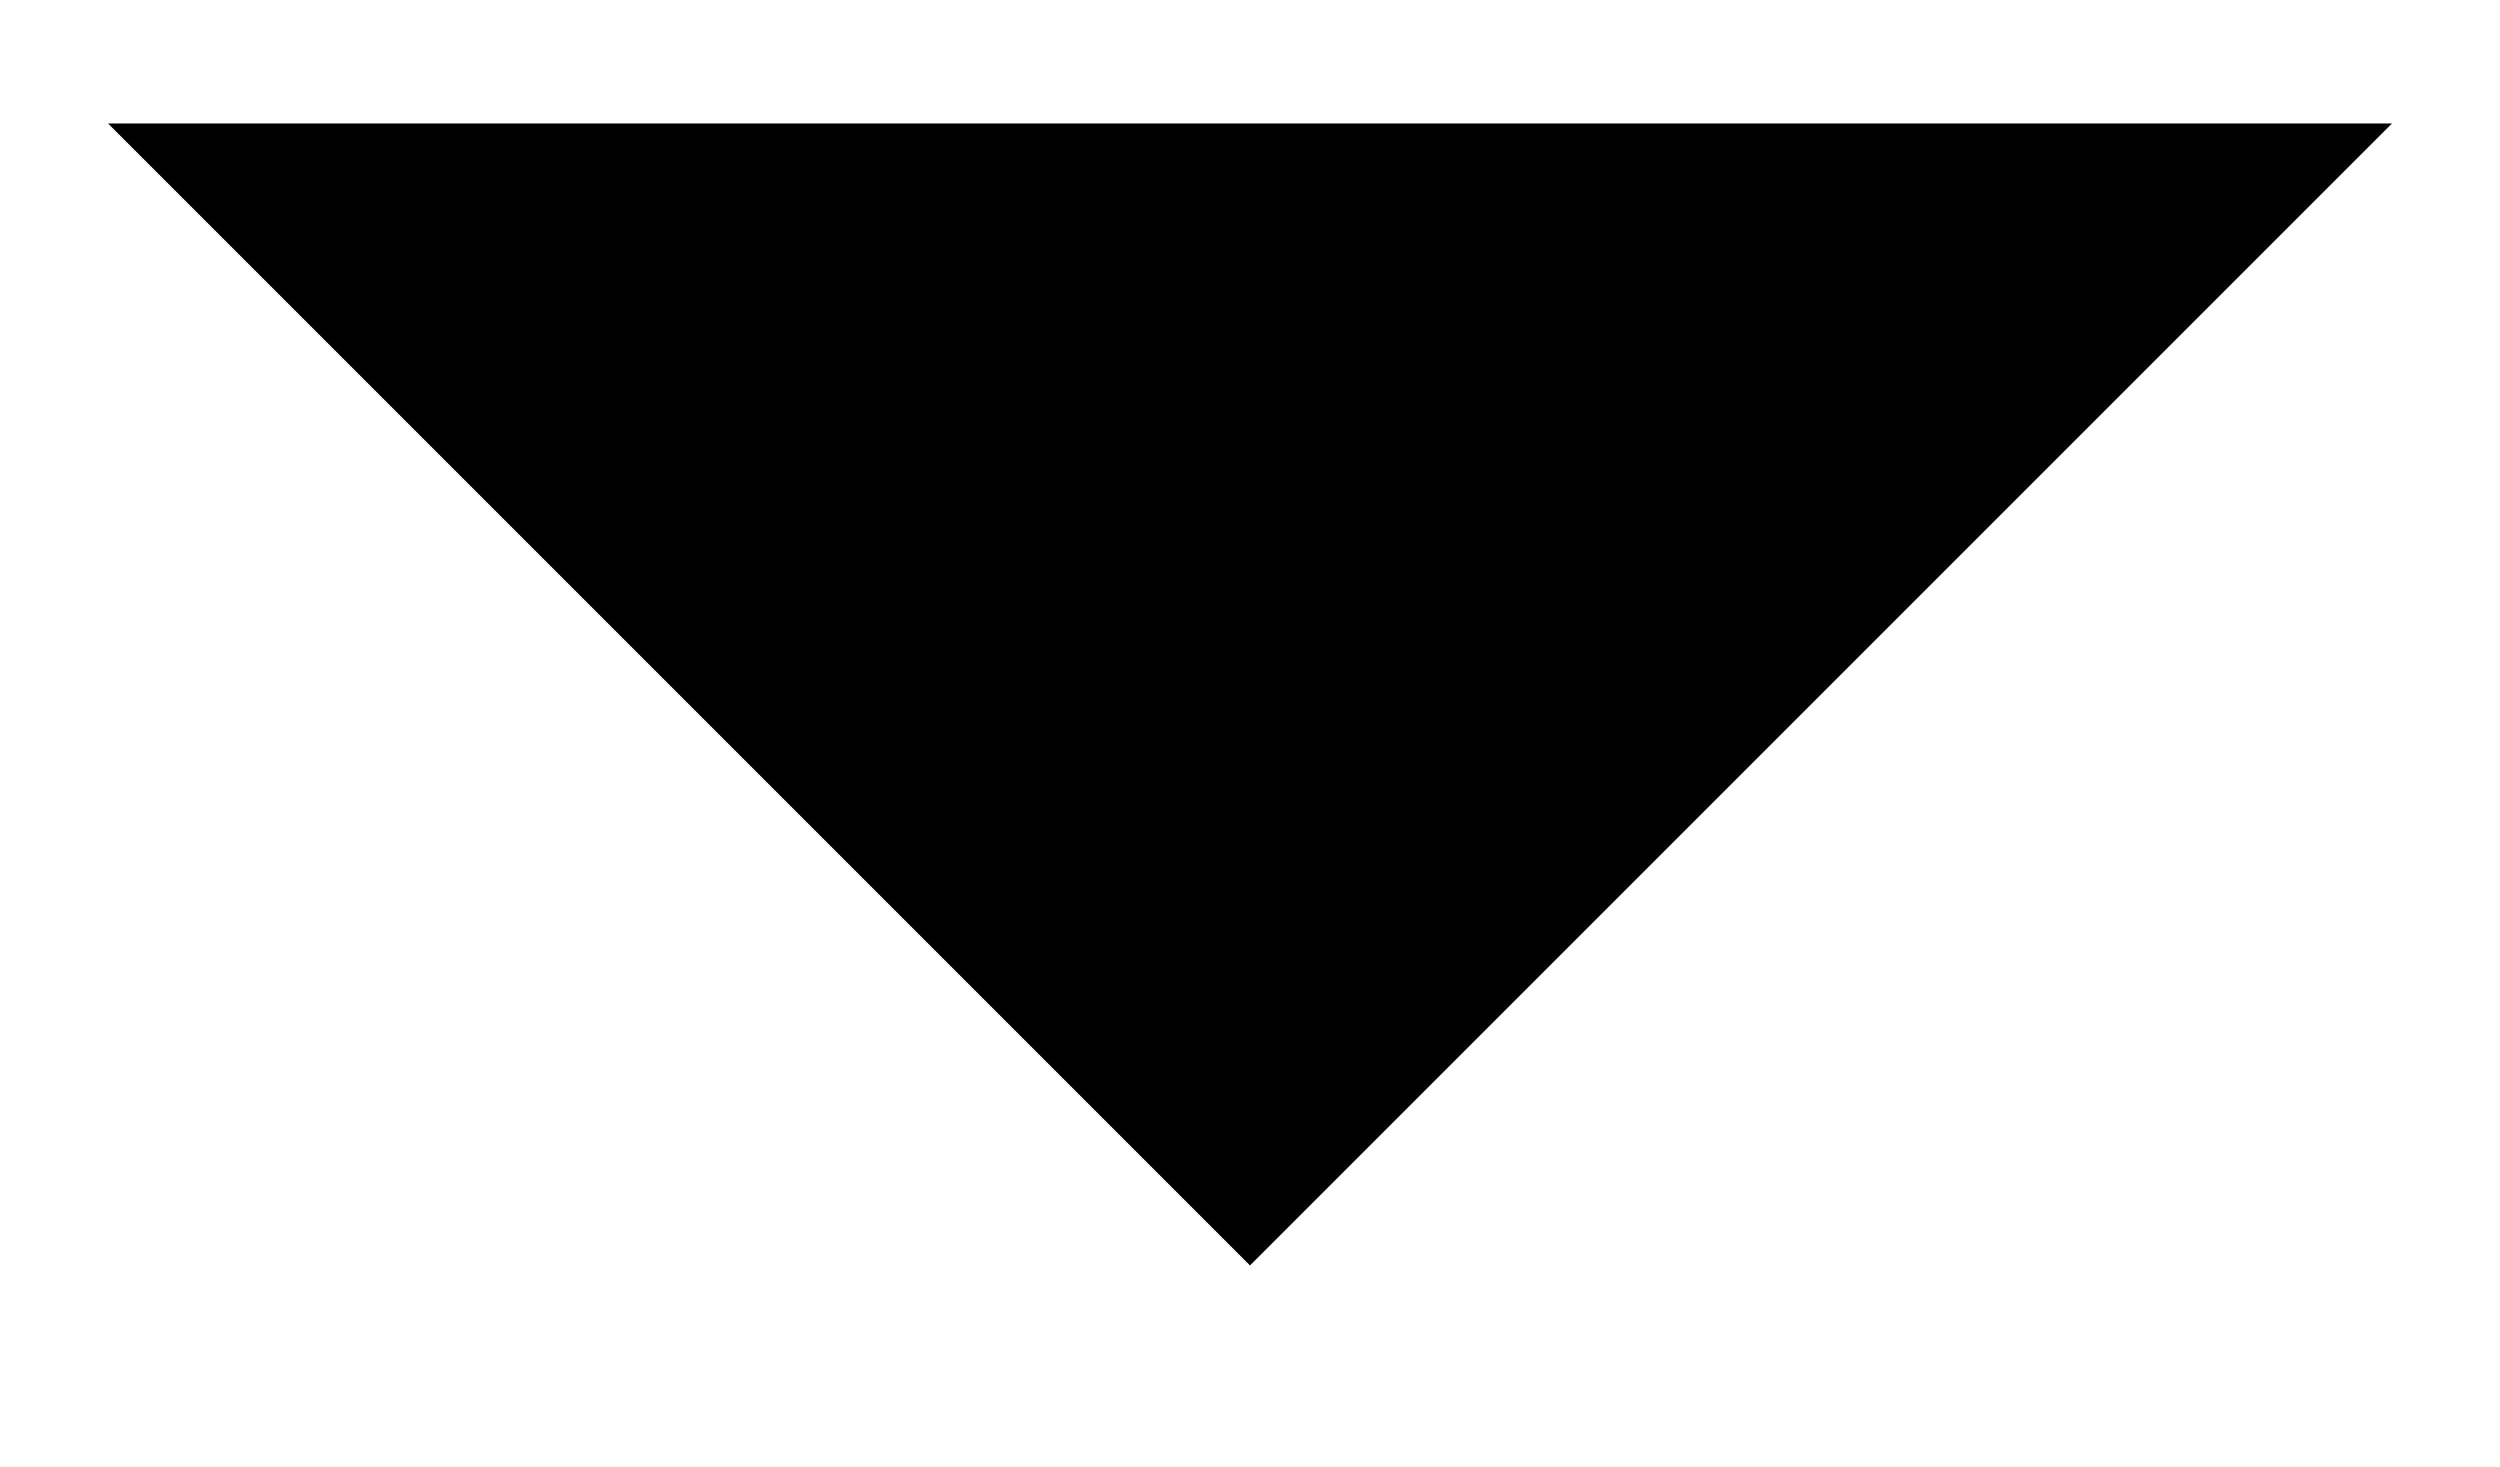
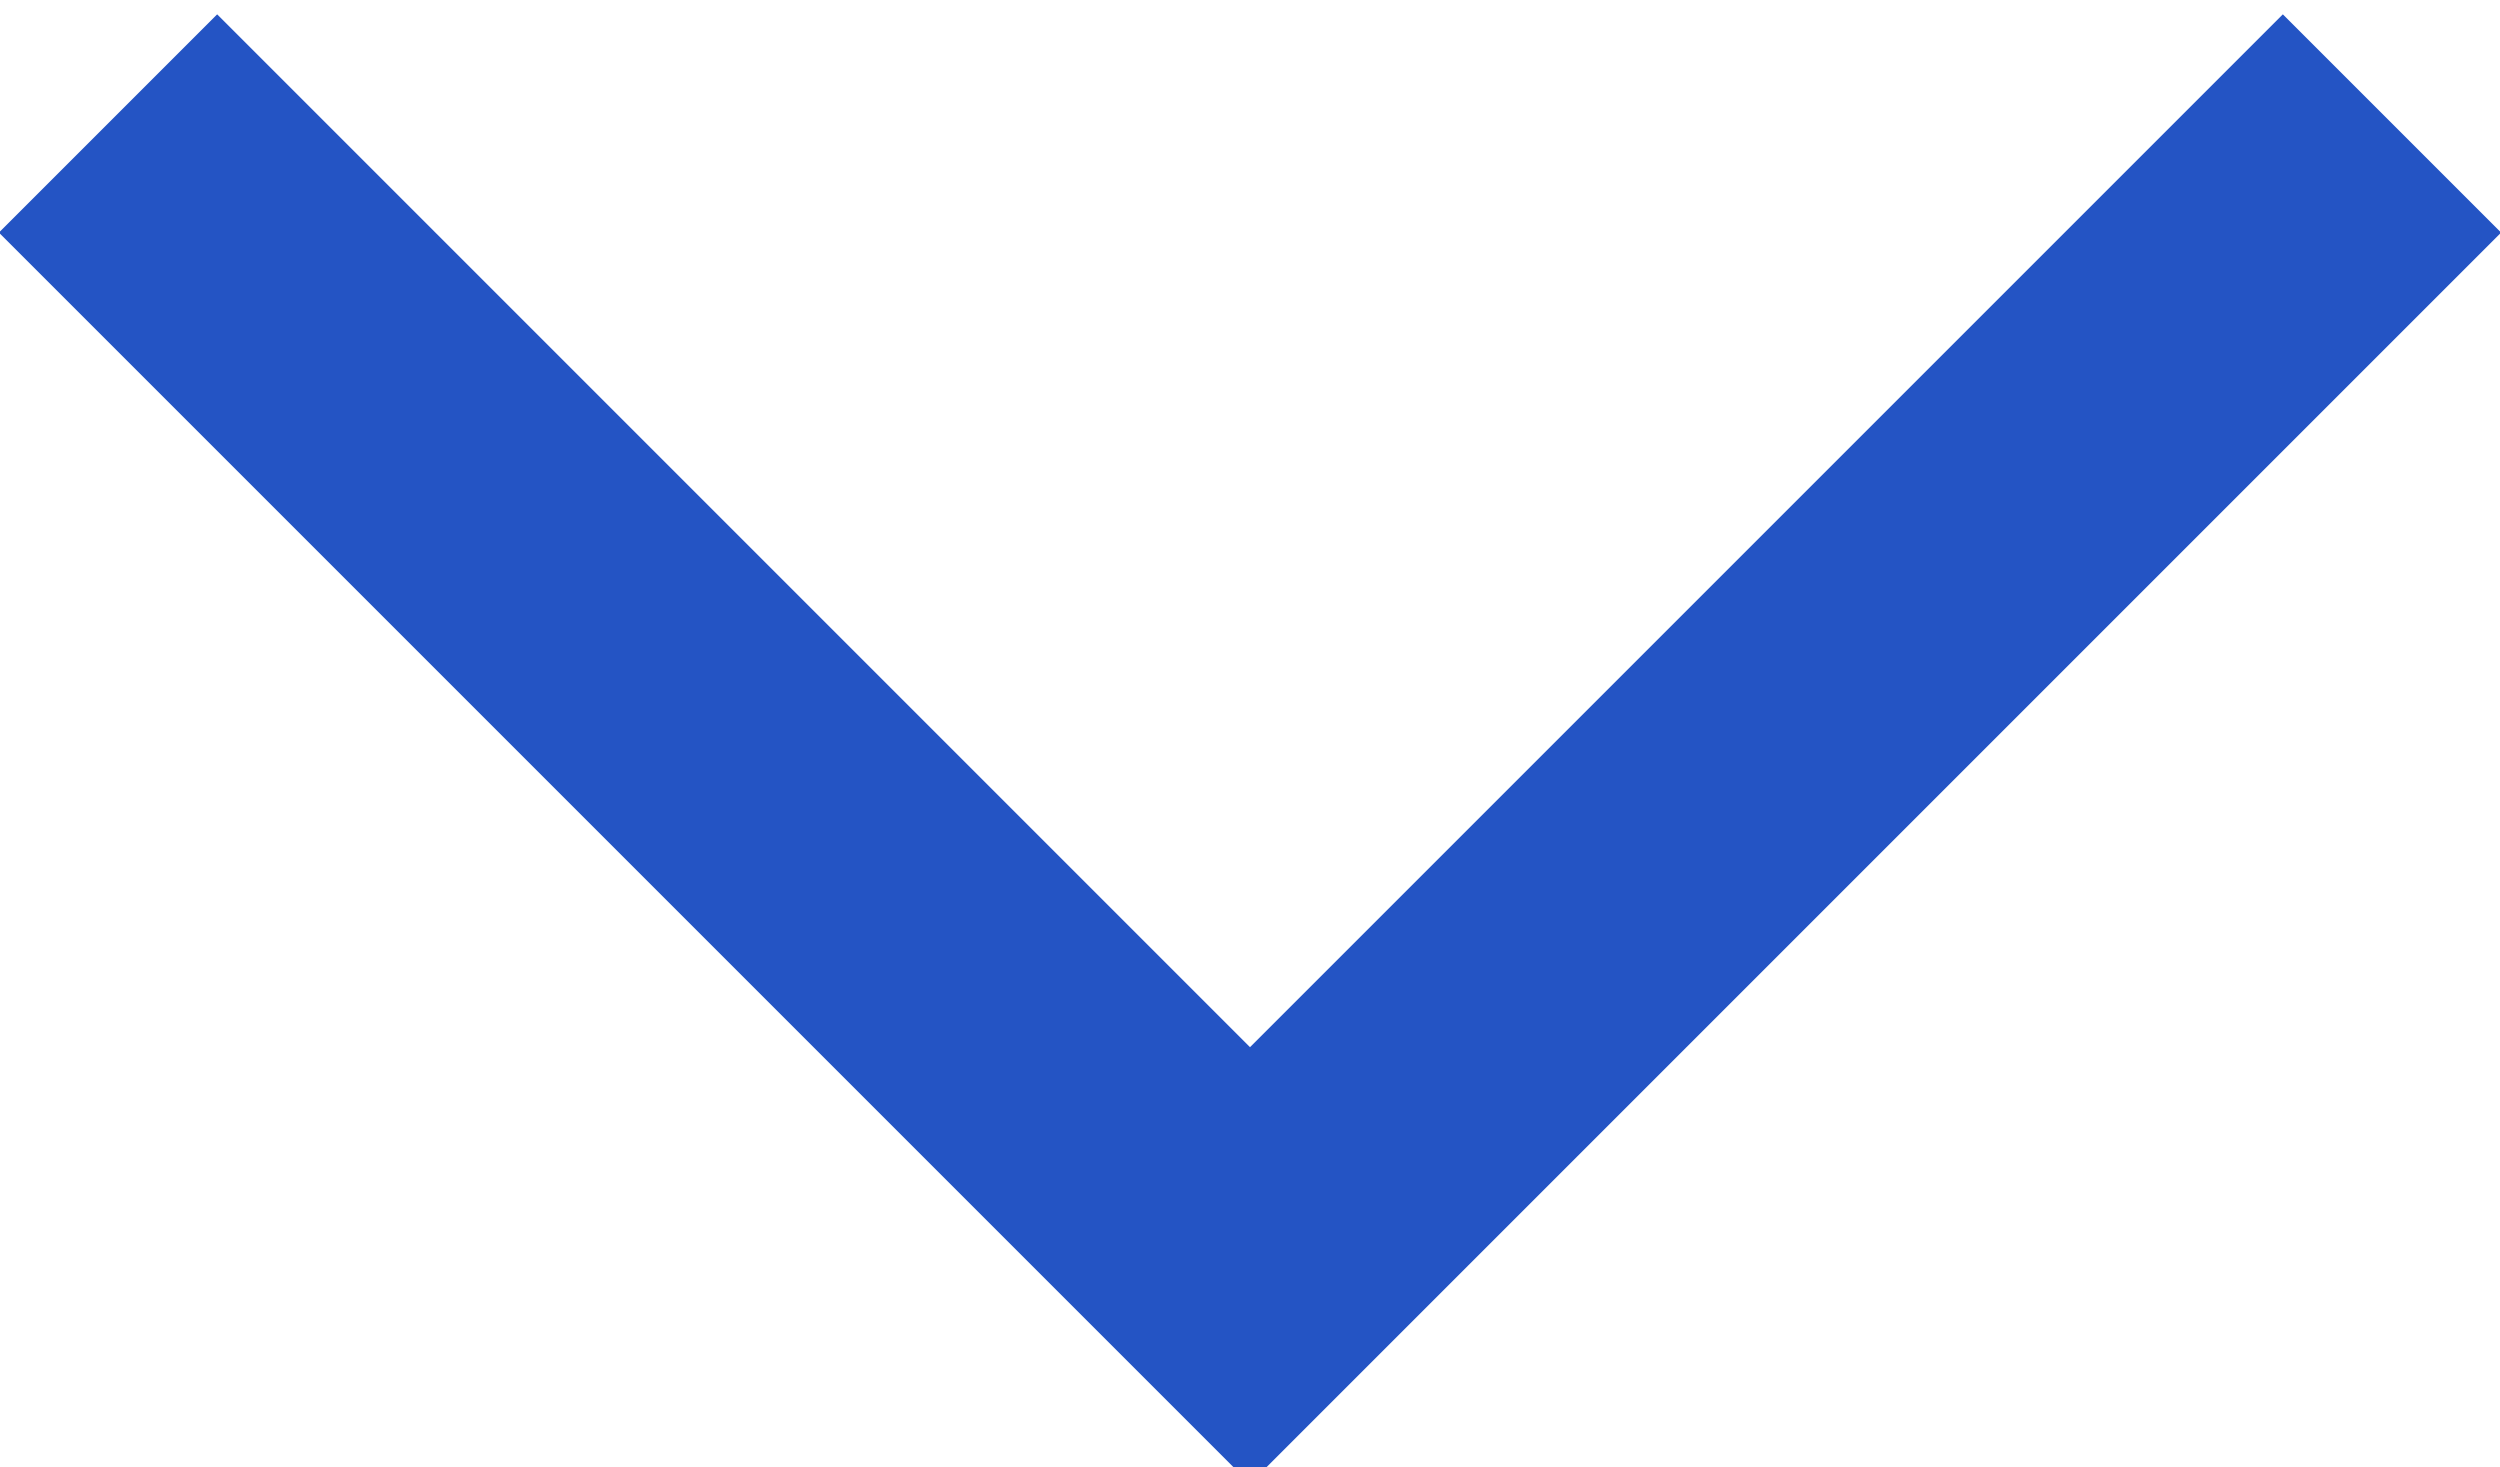
<svg xmlns="http://www.w3.org/2000/svg" version="1.1" id="Ebene_1" x="0px" y="0px" viewBox="0 0 16.2 9.5" style="enable-background:new 0 0 16.2 9.5;" xml:space="preserve">
  <style type="text/css">
- 	.st0{fill:none;stroke:#2454C4;strokeWidth:2;}
+ 	.st0{fill:none;stroke:#2454C4;stroke-width:2;}
</style>
-   <path id="Pfad_12" className="st0" d="M0.7,0.8l7.4,7.4l7.4-7.4" />
+   <path id="Pfad_12" class="st0" d="M0.7,0.8l7.4,7.4l7.4-7.4" />
</svg>
